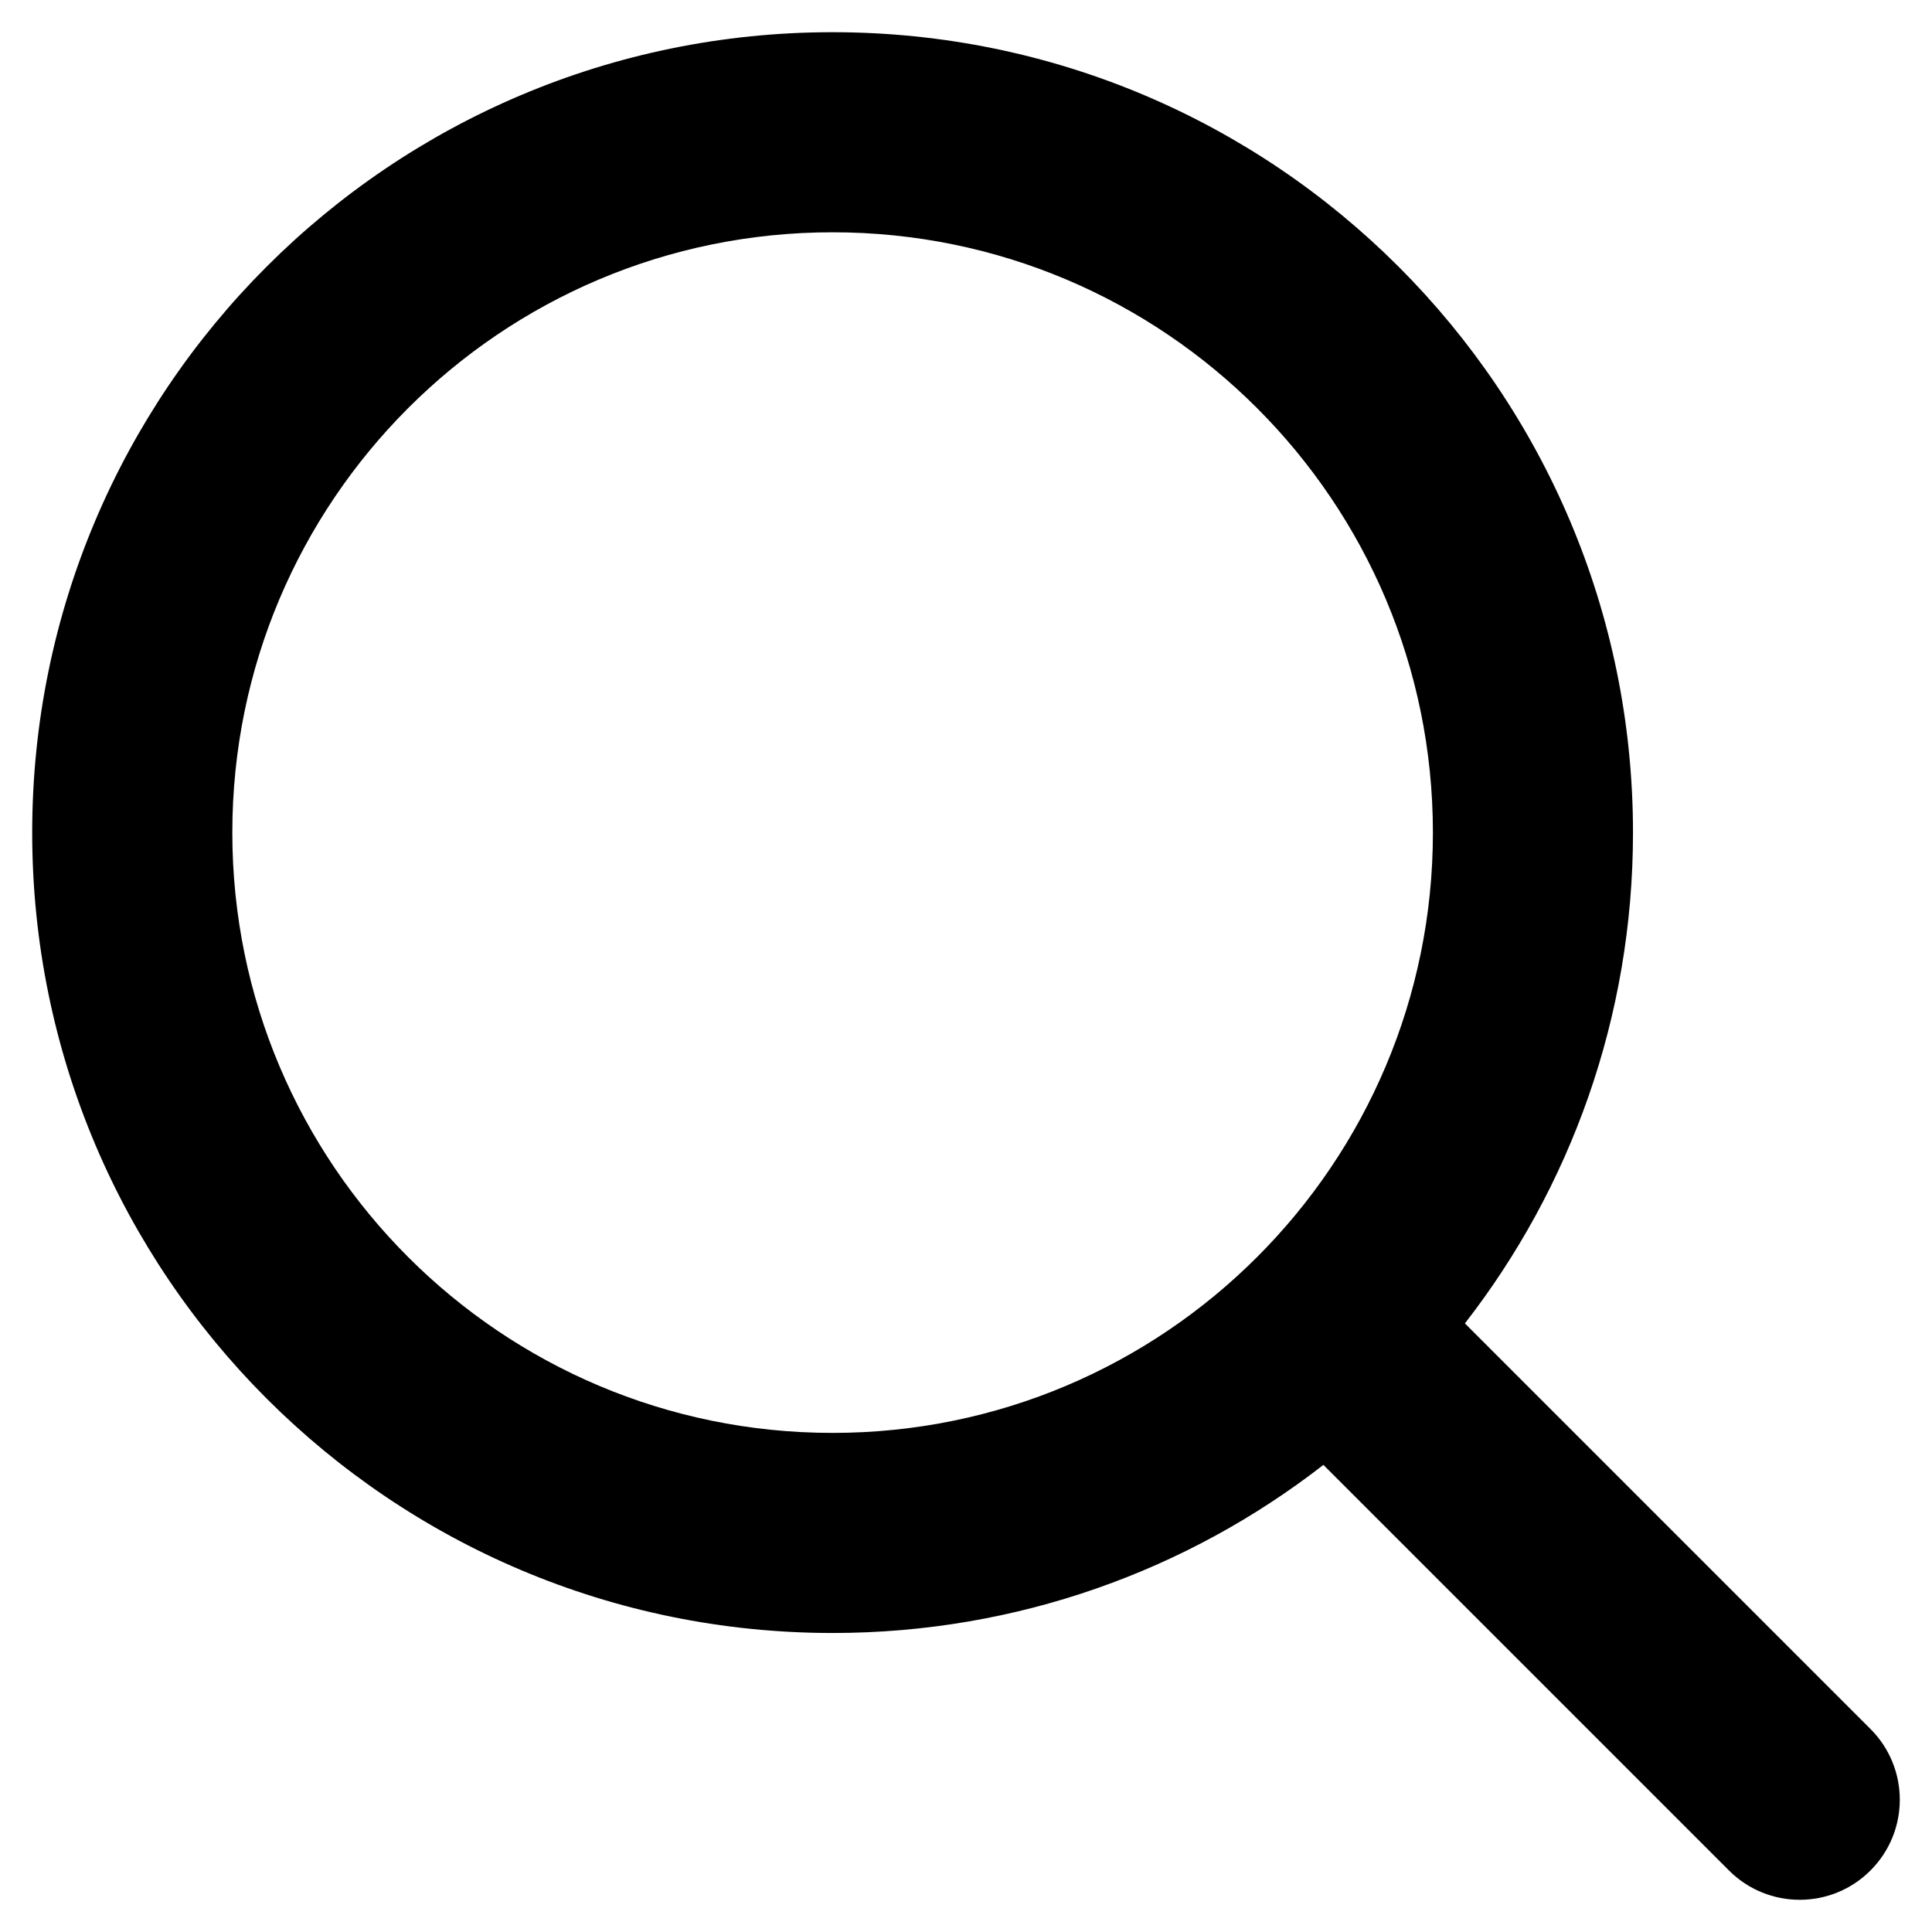
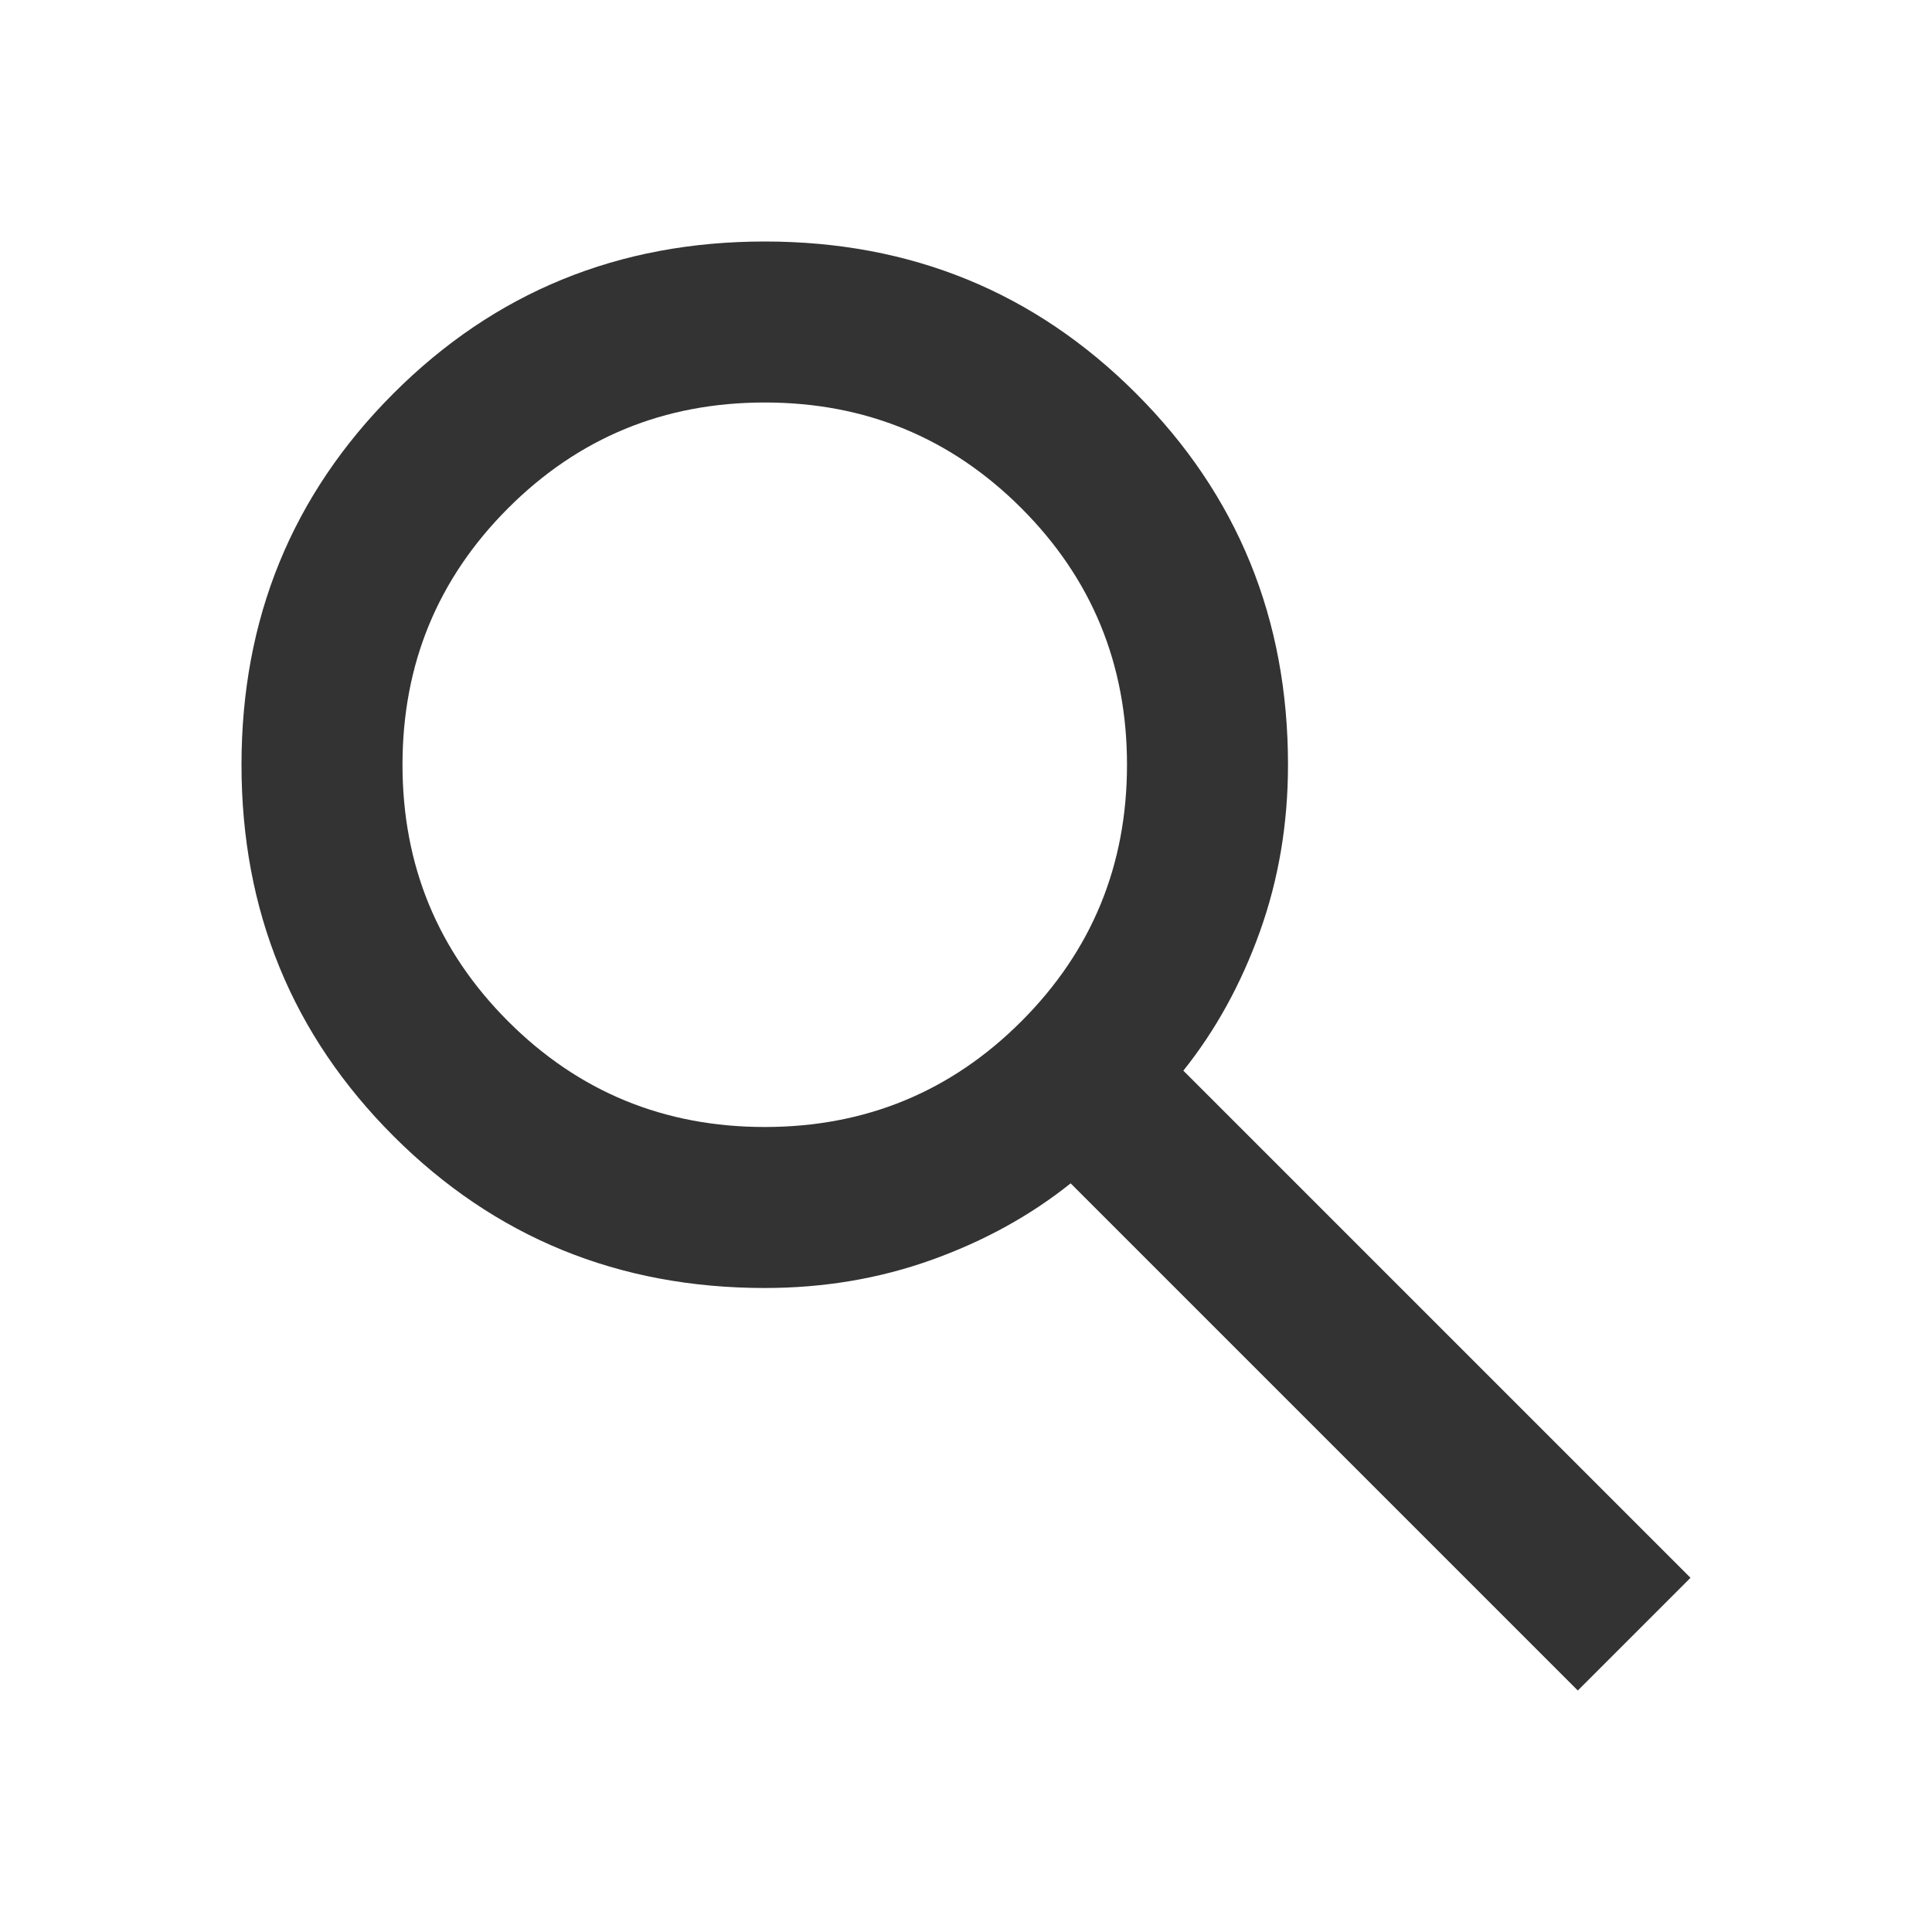
- <svg xmlns="http://www.w3.org/2000/svg" t="1710244976558" class="icon" viewBox="0 0 1024 1024" version="1.1" p-id="4825" width="200" height="200">
-   <path d="M991.391 916.394 776.427 701.429c55.825-71.835 89.093-162.097 89.093-260.135 0-234.275-189.931-424.227-424.227-424.227C206.996 17.066 17.067 207.018 17.067 441.293c0 234.298 189.931 424.227 424.228 424.227 98.035 0 188.298-33.269 260.133-89.094l214.964 214.965c20.724 20.723 54.295 20.723 74.998 0C1012.113 970.688 1012.113 937.116 991.391 916.394L991.391 916.394zM123.138 441.293c0-175.712 142.443-318.173 318.156-318.173 175.711 0 318.175 142.461 318.175 318.173 0 175.714-142.464 318.176-318.175 318.176C265.581 759.469 123.138 617.008 123.138 441.293L123.138 441.293z" p-id="4826" fill="#000000" />
+ <svg xmlns="http://www.w3.org/2000/svg" height="24px" viewBox="0 -960 960 960" width="24px" fill="#333">
+   <path d="M784-120 532-372q-30 24-69 38t-83 14q-109 0-184.5-75.5T120-580q0-109 75.5-184.5T380-840q109 0 184.5 75.5T640-580q0 44-14 83t-38 69l252 252-56 56ZM380-400q75 0 127.5-52.5T560-580q0-75-52.5-127.5T380-760q-75 0-127.5 52.5T200-580q0 75 52.5 127.5T380-400Z" />
</svg>
